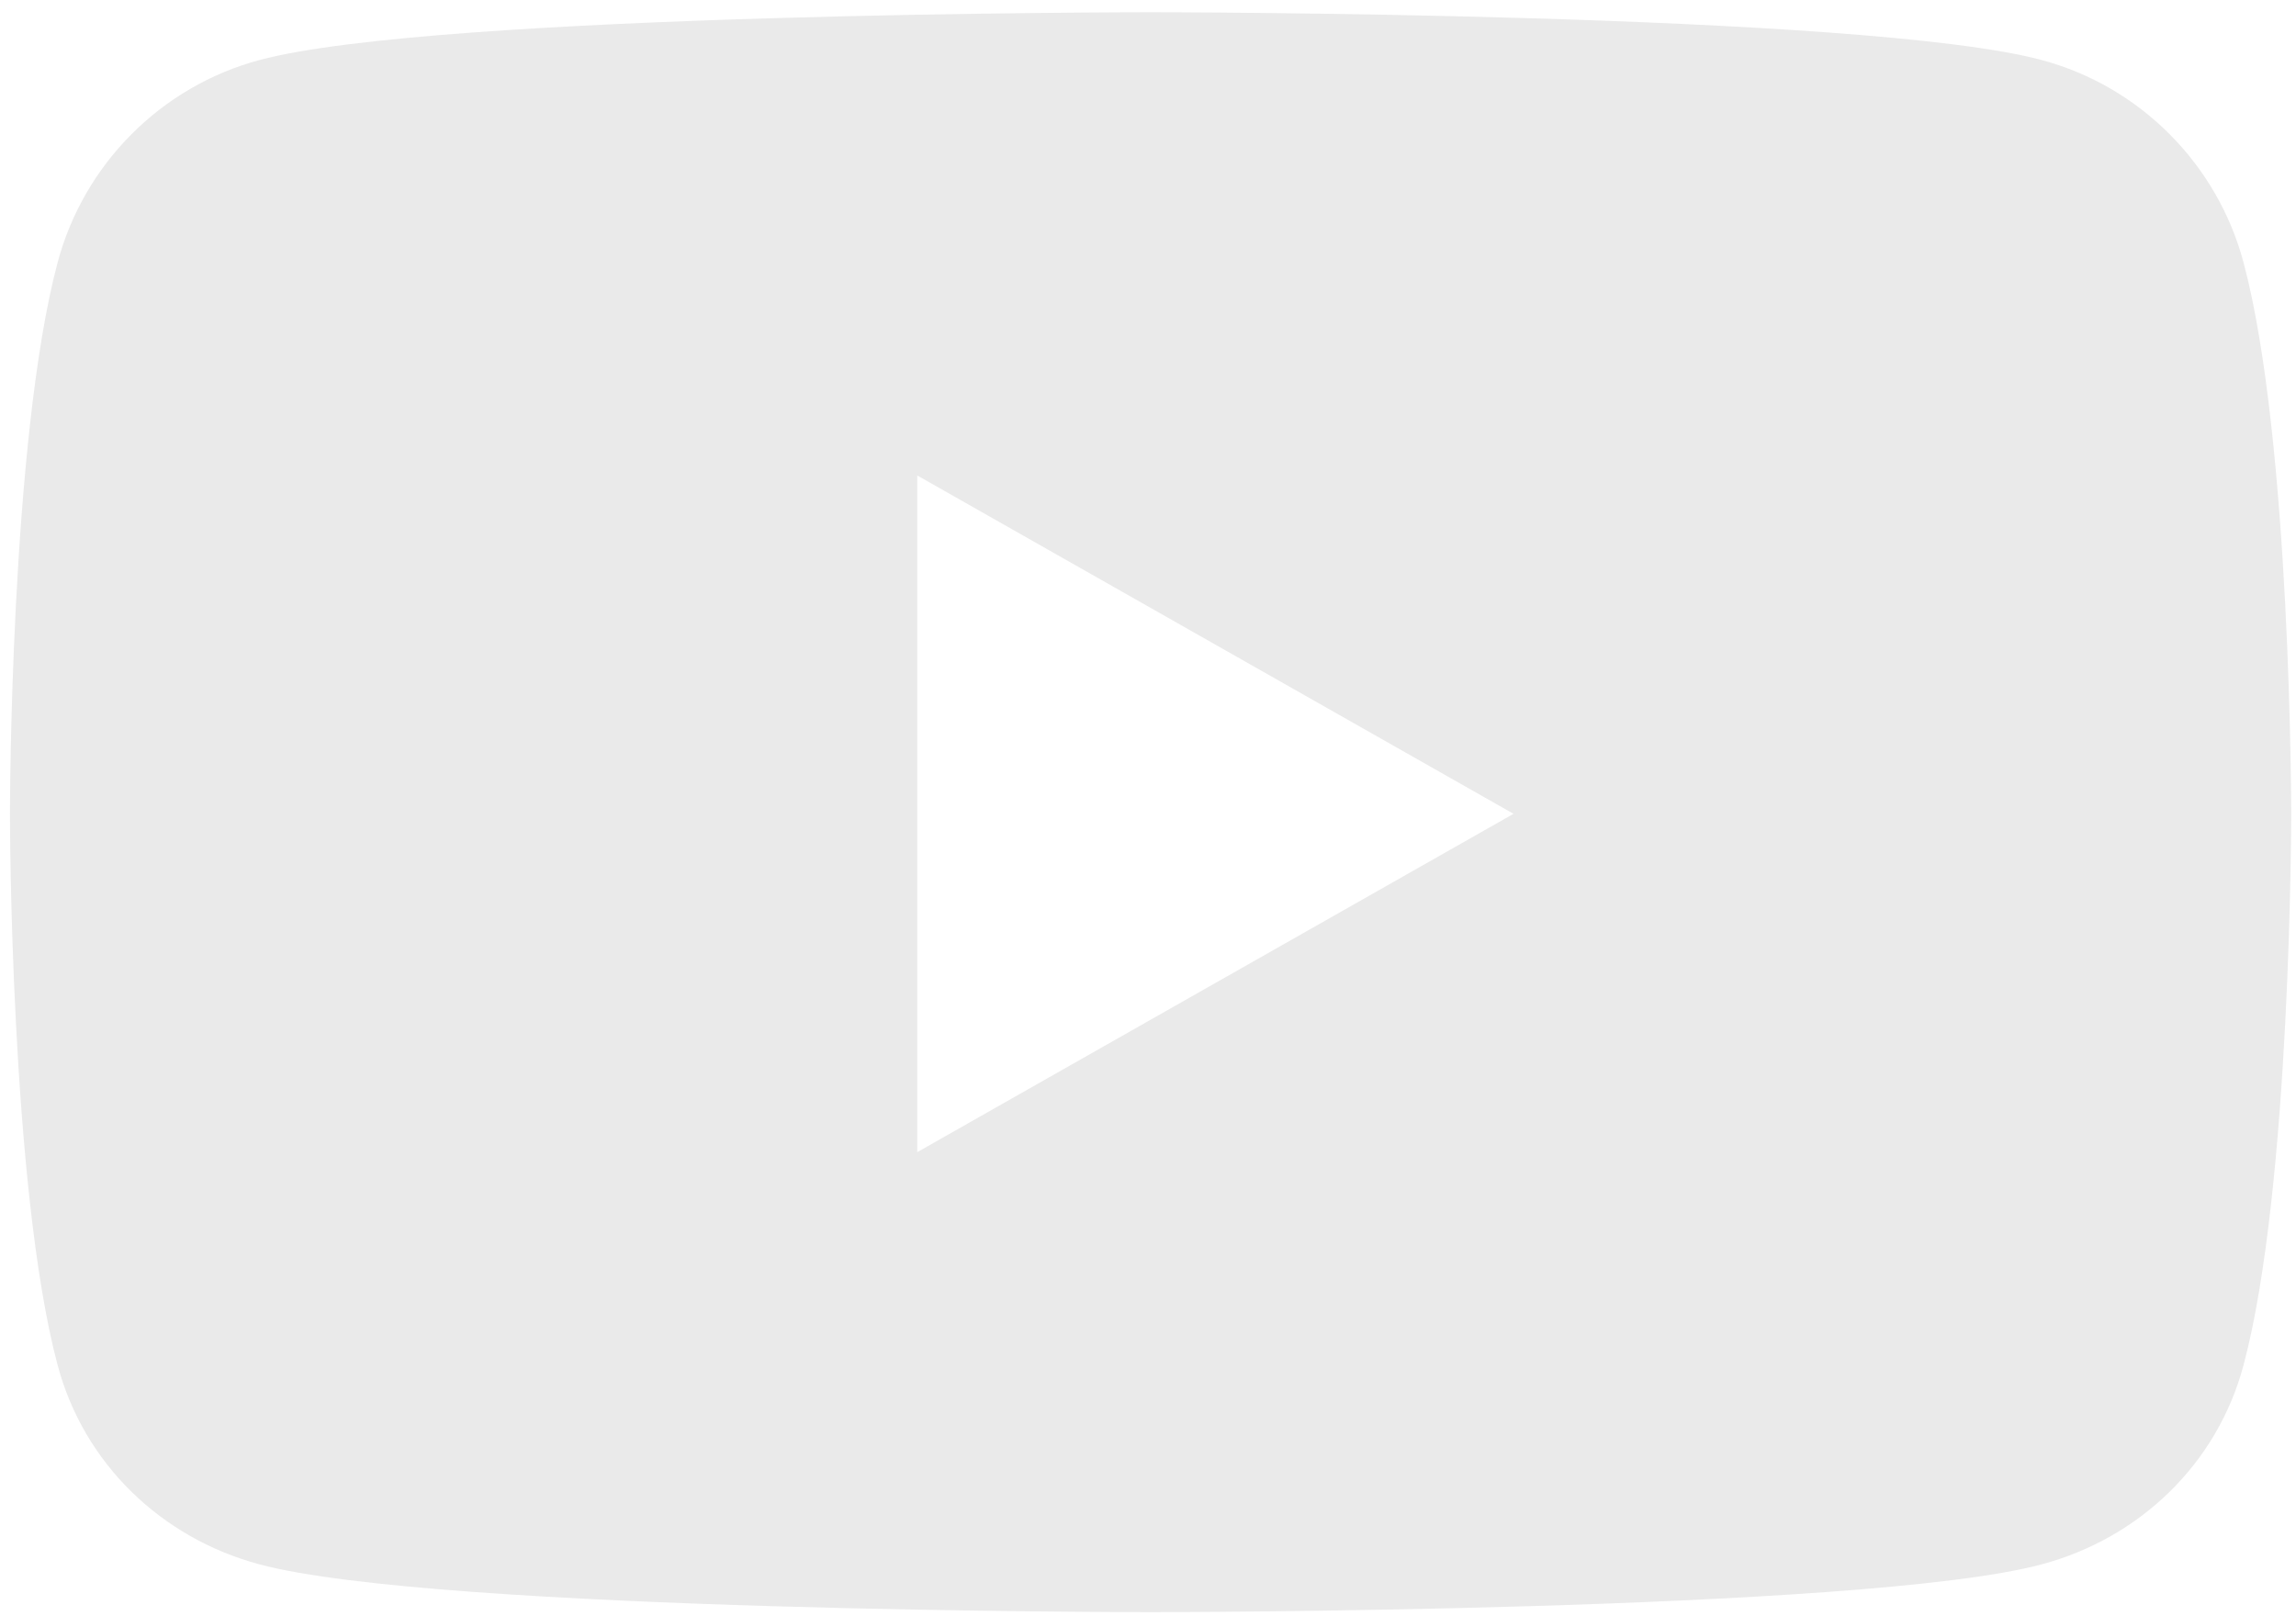
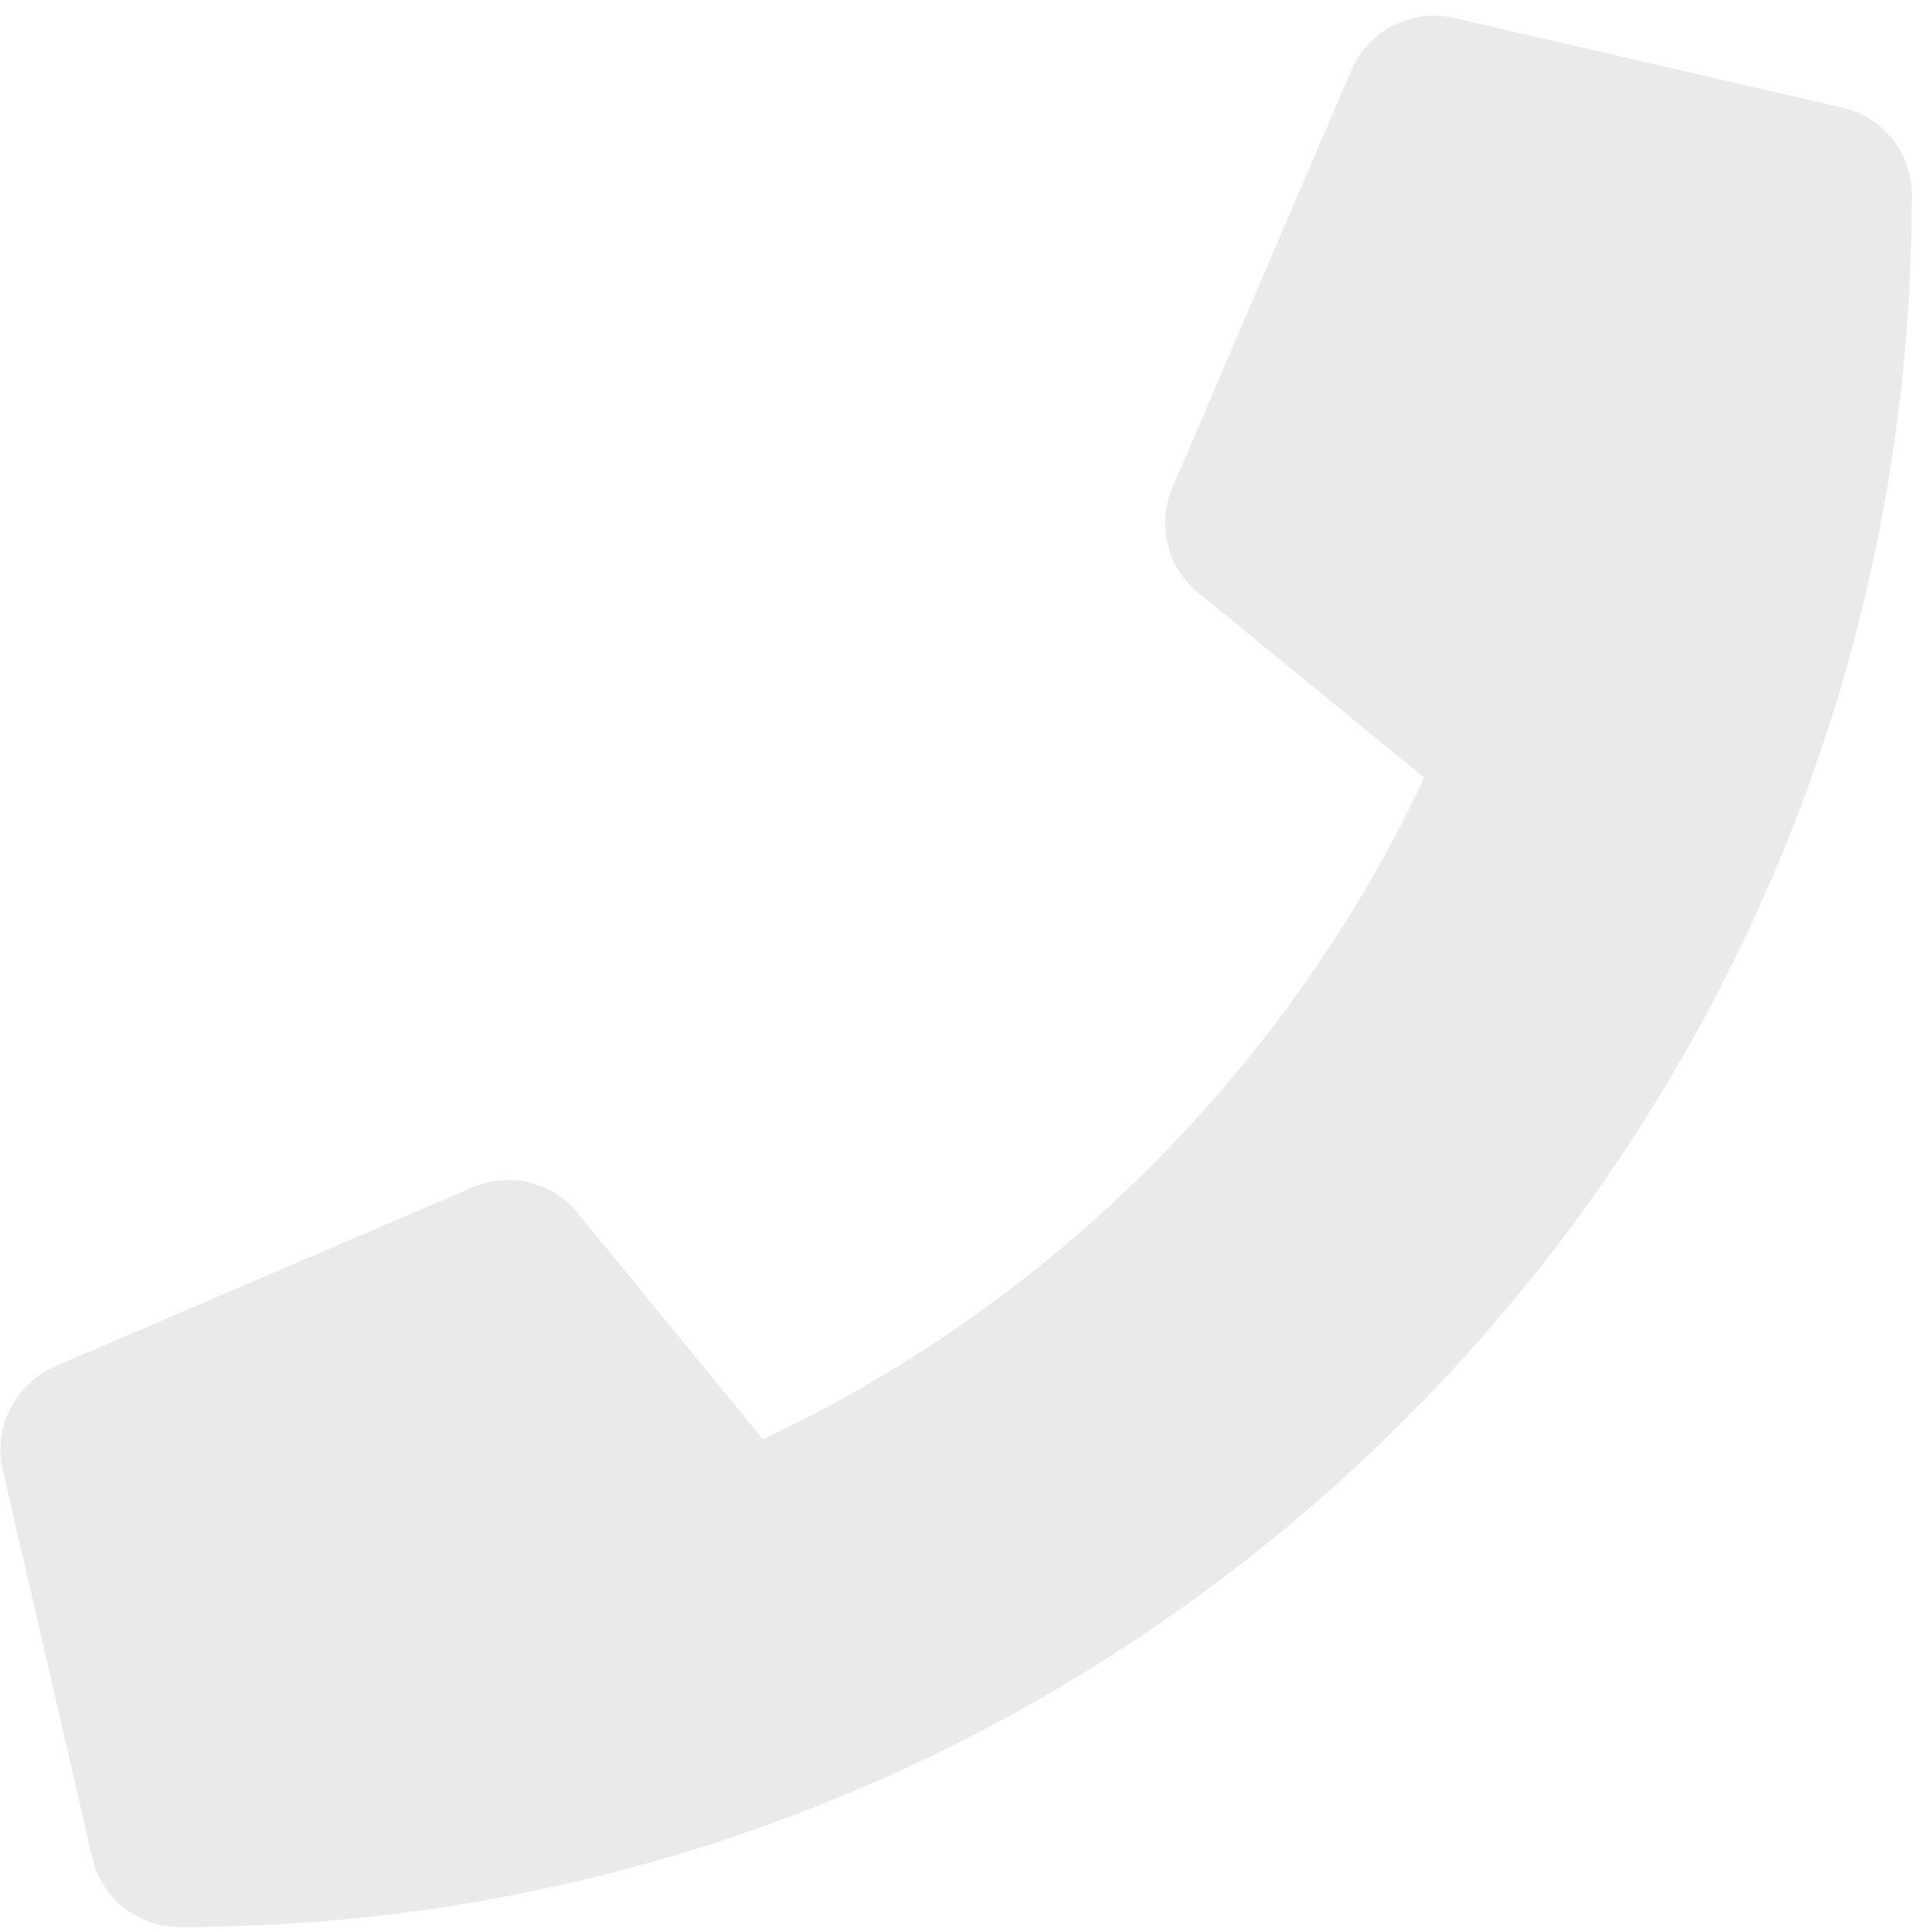
- <svg xmlns="http://www.w3.org/2000/svg" width="81" height="57" viewBox="0 0 81 57" fill="none">
-   <path d="M79.15 9.265C78.224 5.788 75.497 3.05 72.034 2.12C65.758 0.432 40.591 0.432 40.591 0.432C40.591 0.432 15.424 0.432 9.148 2.12C5.685 3.05 2.958 5.788 2.032 9.265C0.351 15.568 0.351 28.717 0.351 28.717C0.351 28.717 0.351 41.866 2.032 48.169C2.958 51.646 5.685 54.27 9.148 55.2C15.424 56.888 40.591 56.888 40.591 56.888C40.591 56.888 65.758 56.888 72.034 55.2C75.497 54.27 78.224 51.646 79.15 48.169C80.831 41.866 80.831 28.717 80.831 28.717C80.831 28.717 80.831 15.568 79.15 9.265ZM32.36 40.656V16.778L53.395 28.717L32.36 40.656Z" fill="#EAEAEA" />
+ <svg xmlns="http://www.w3.org/2000/svg" width="57" height="57" viewBox="0 0 57 57" fill="none">
+   <path d="M54.356 3.175L42.902 0.531C41.657 0.245 40.38 0.895 39.873 2.062L34.586 14.398C34.124 15.477 34.432 16.744 35.346 17.482L42.021 22.944C38.056 31.392 31.128 38.419 22.504 42.461L17.041 35.787C16.292 34.872 15.037 34.564 13.957 35.027L1.622 40.313C0.443 40.831 -0.206 42.108 0.08 43.353L2.723 54.807C2.999 55.997 4.056 56.856 5.301 56.856C33.507 56.856 56.405 34.002 56.405 5.752C56.405 4.518 55.557 3.45 54.356 3.175Z" fill="#EAEAEA" />
</svg>
